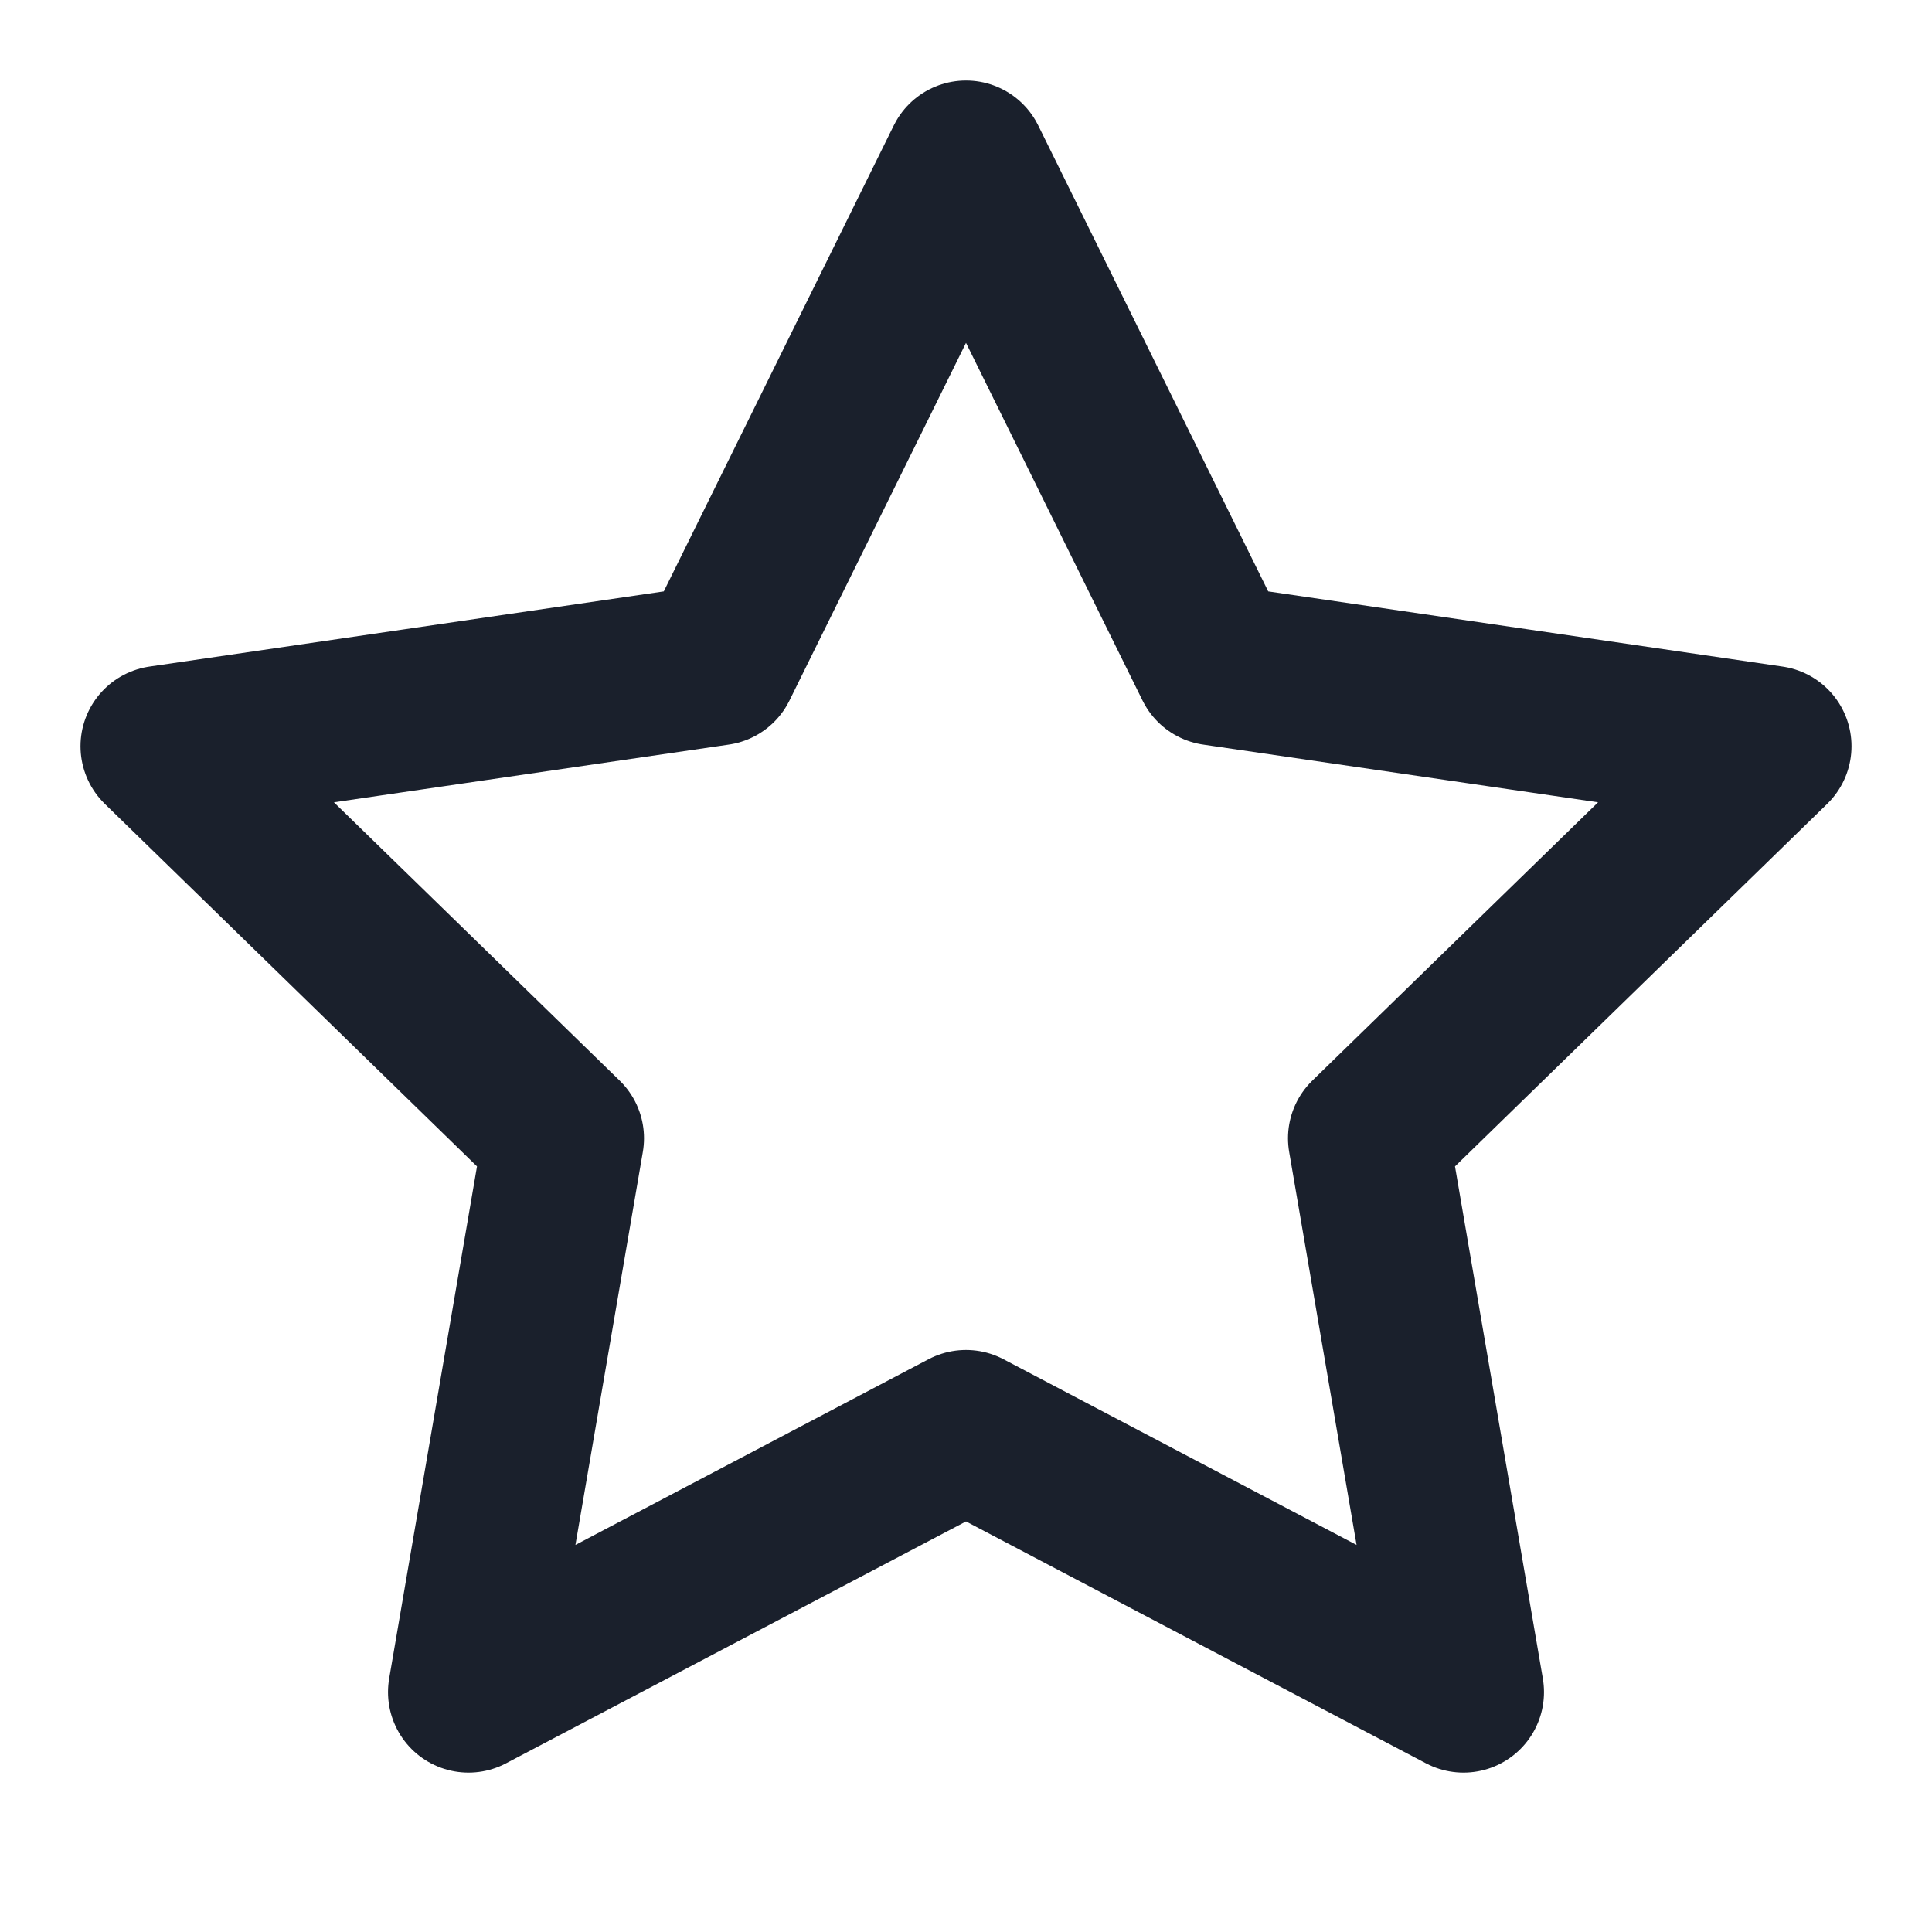
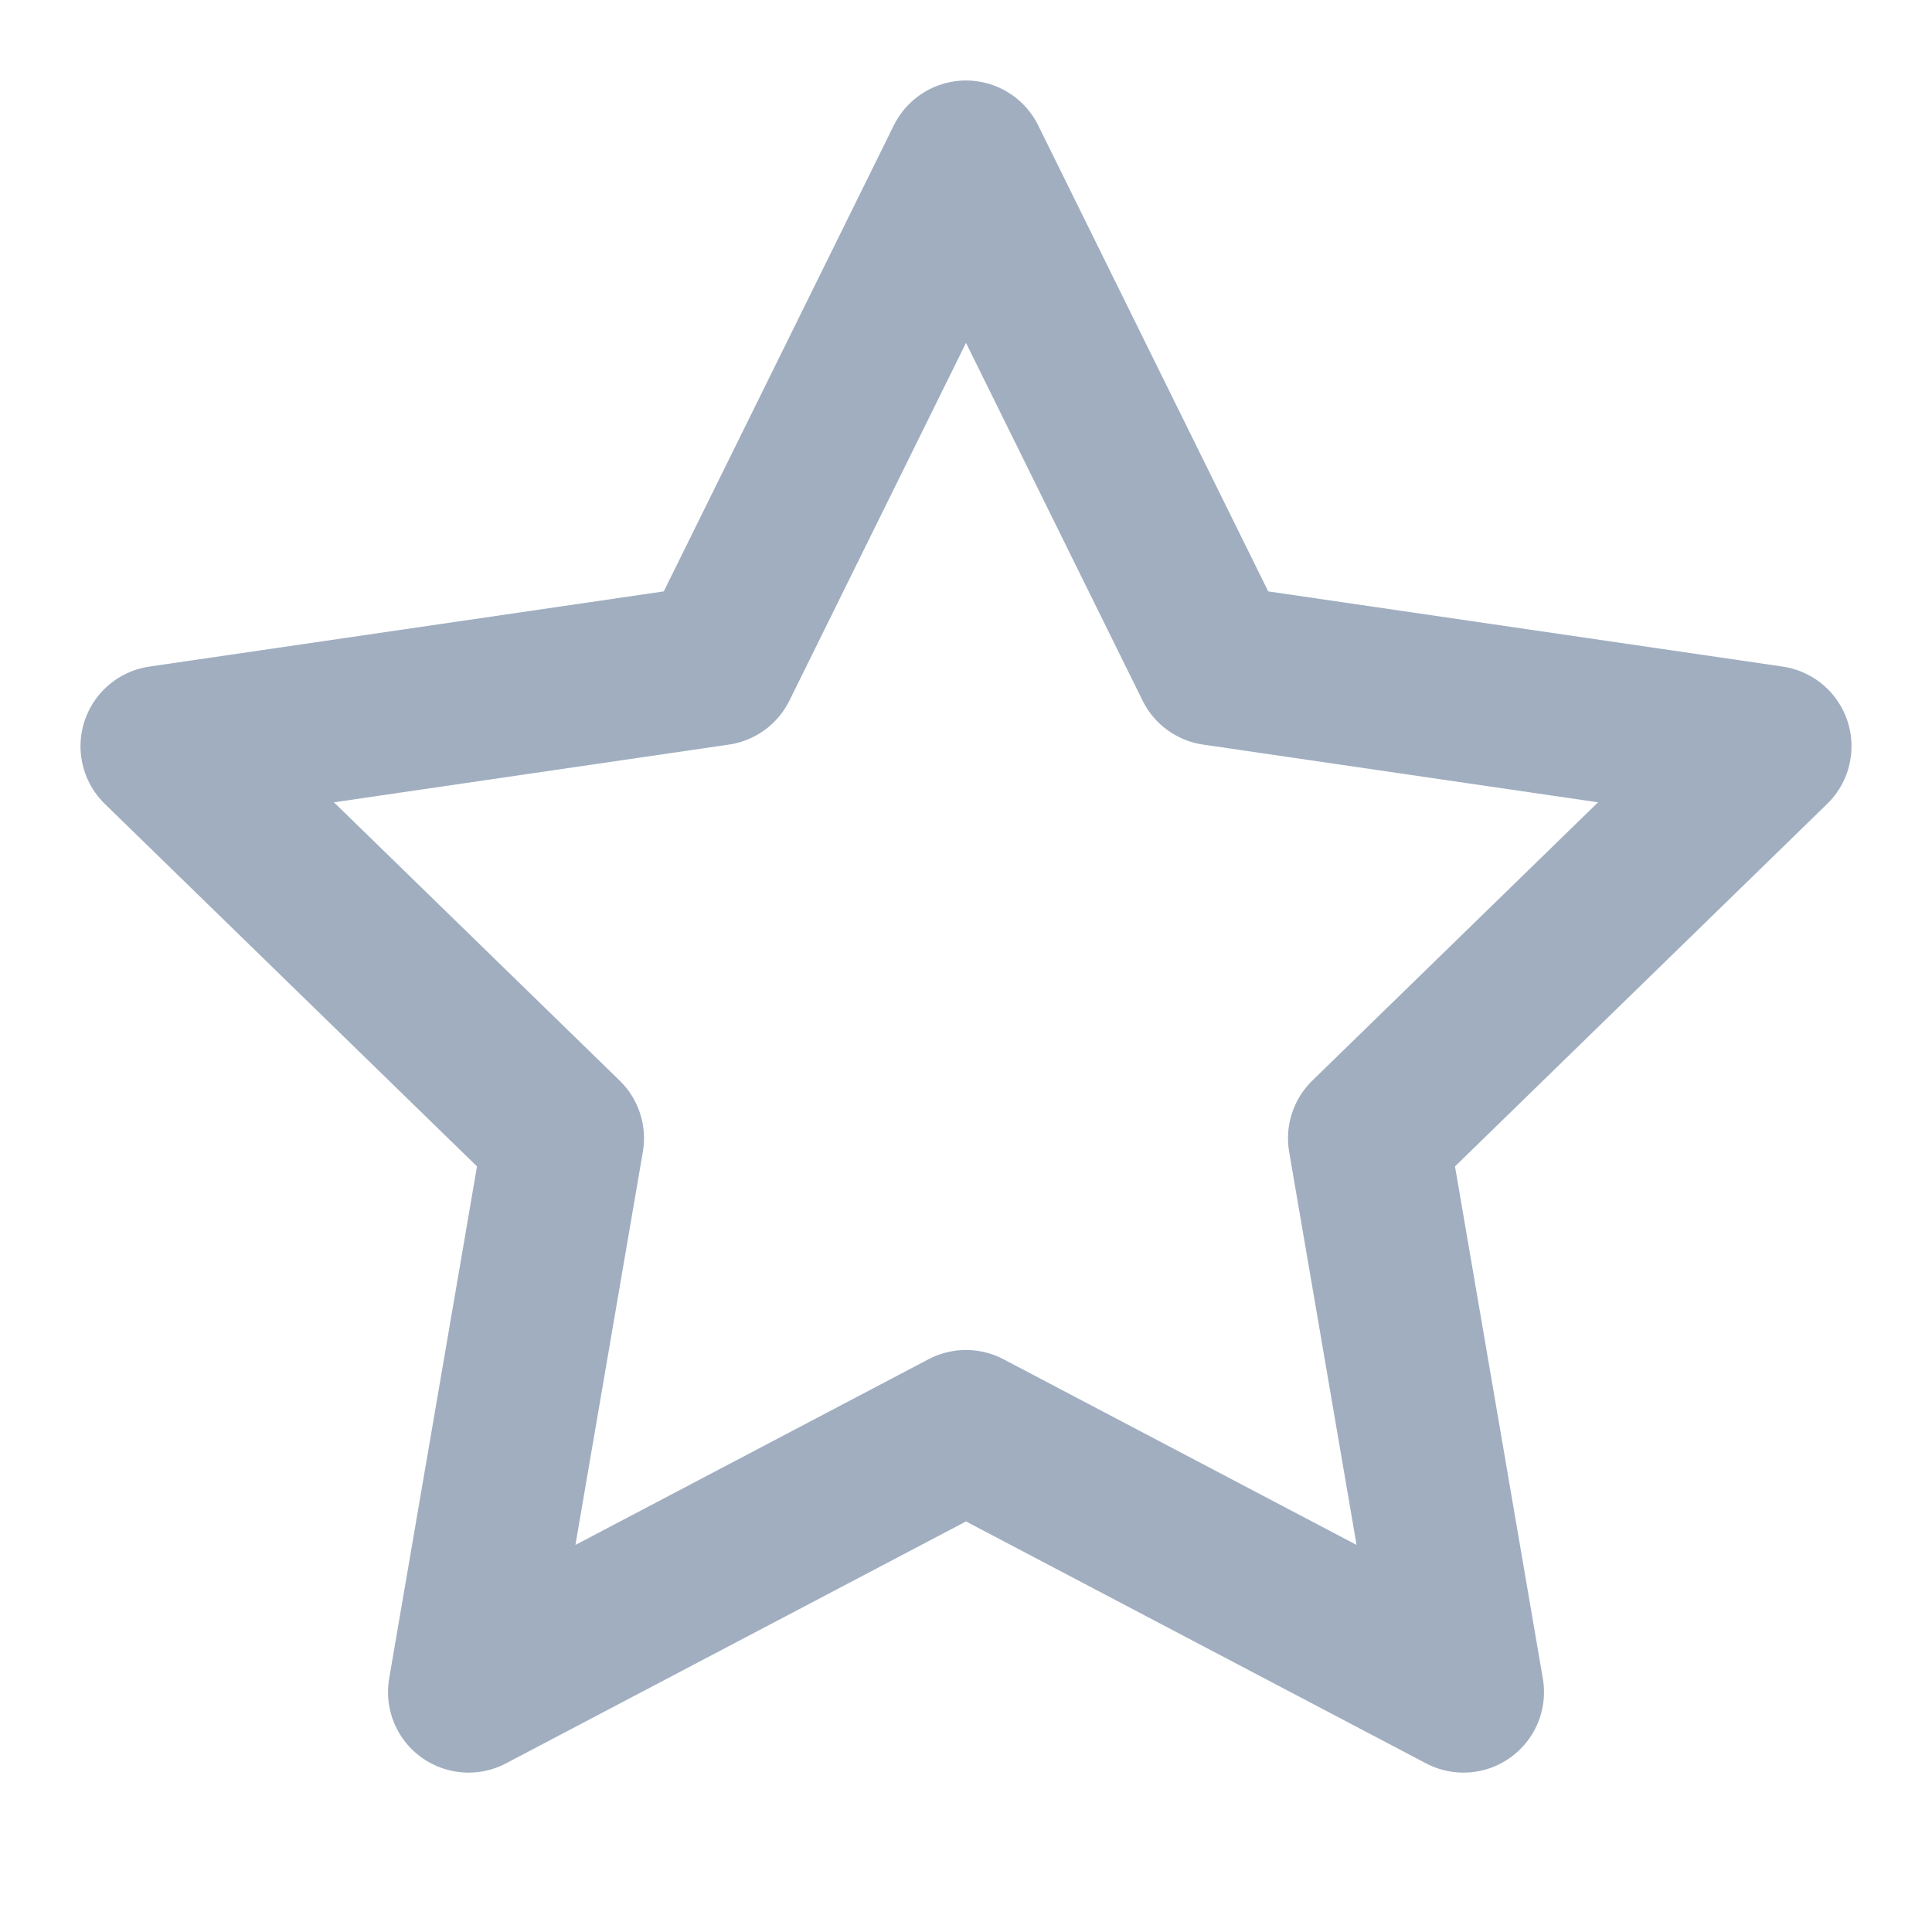
- <svg xmlns="http://www.w3.org/2000/svg" width="24" height="24" fill="none" stroke="#1A202C" stroke-width="2" stroke-linecap="round" stroke-linejoin="round">
+ <svg xmlns="http://www.w3.org/2000/svg" width="24" height="24" fill="none" stroke="#a0aec0" stroke-width="2" stroke-linecap="round" stroke-linejoin="round">
  <path d="M12 2l3.09 6.26L22 9.27l-5 4.87 1.18 6.88L12 17.77l-6.18 3.25L7 14.14 2 9.27l6.91-1.01L12 2z" />
</svg>
